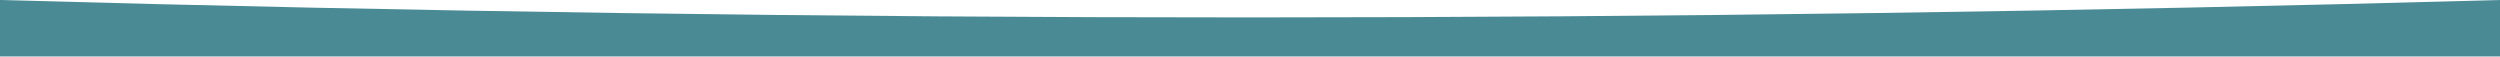
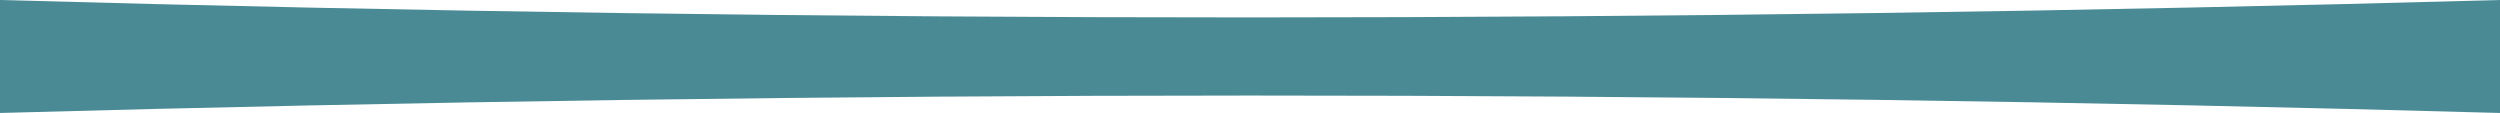
- <svg xmlns="http://www.w3.org/2000/svg" id="Layer_1" data-name="Layer 1" viewBox="0 0 640 14.46">
-   <path d="M0,0V14.46H640V0Q480.6,4.44,320,4.46T0,0Z" style="fill:#498a95;fill-rule:evenodd" />
+ <svg xmlns="http://www.w3.org/2000/svg" id="Layer_1" data-name="Layer 1" viewBox="0 0 640 28.92">
+   <path d="M320,4.46Q159.4,4.48,0,0V28.92q159.4-4.44,320-4.46t320,4.46V0Q480.6,4.44,320,4.46Z" style="fill:#498a95" />
</svg>
